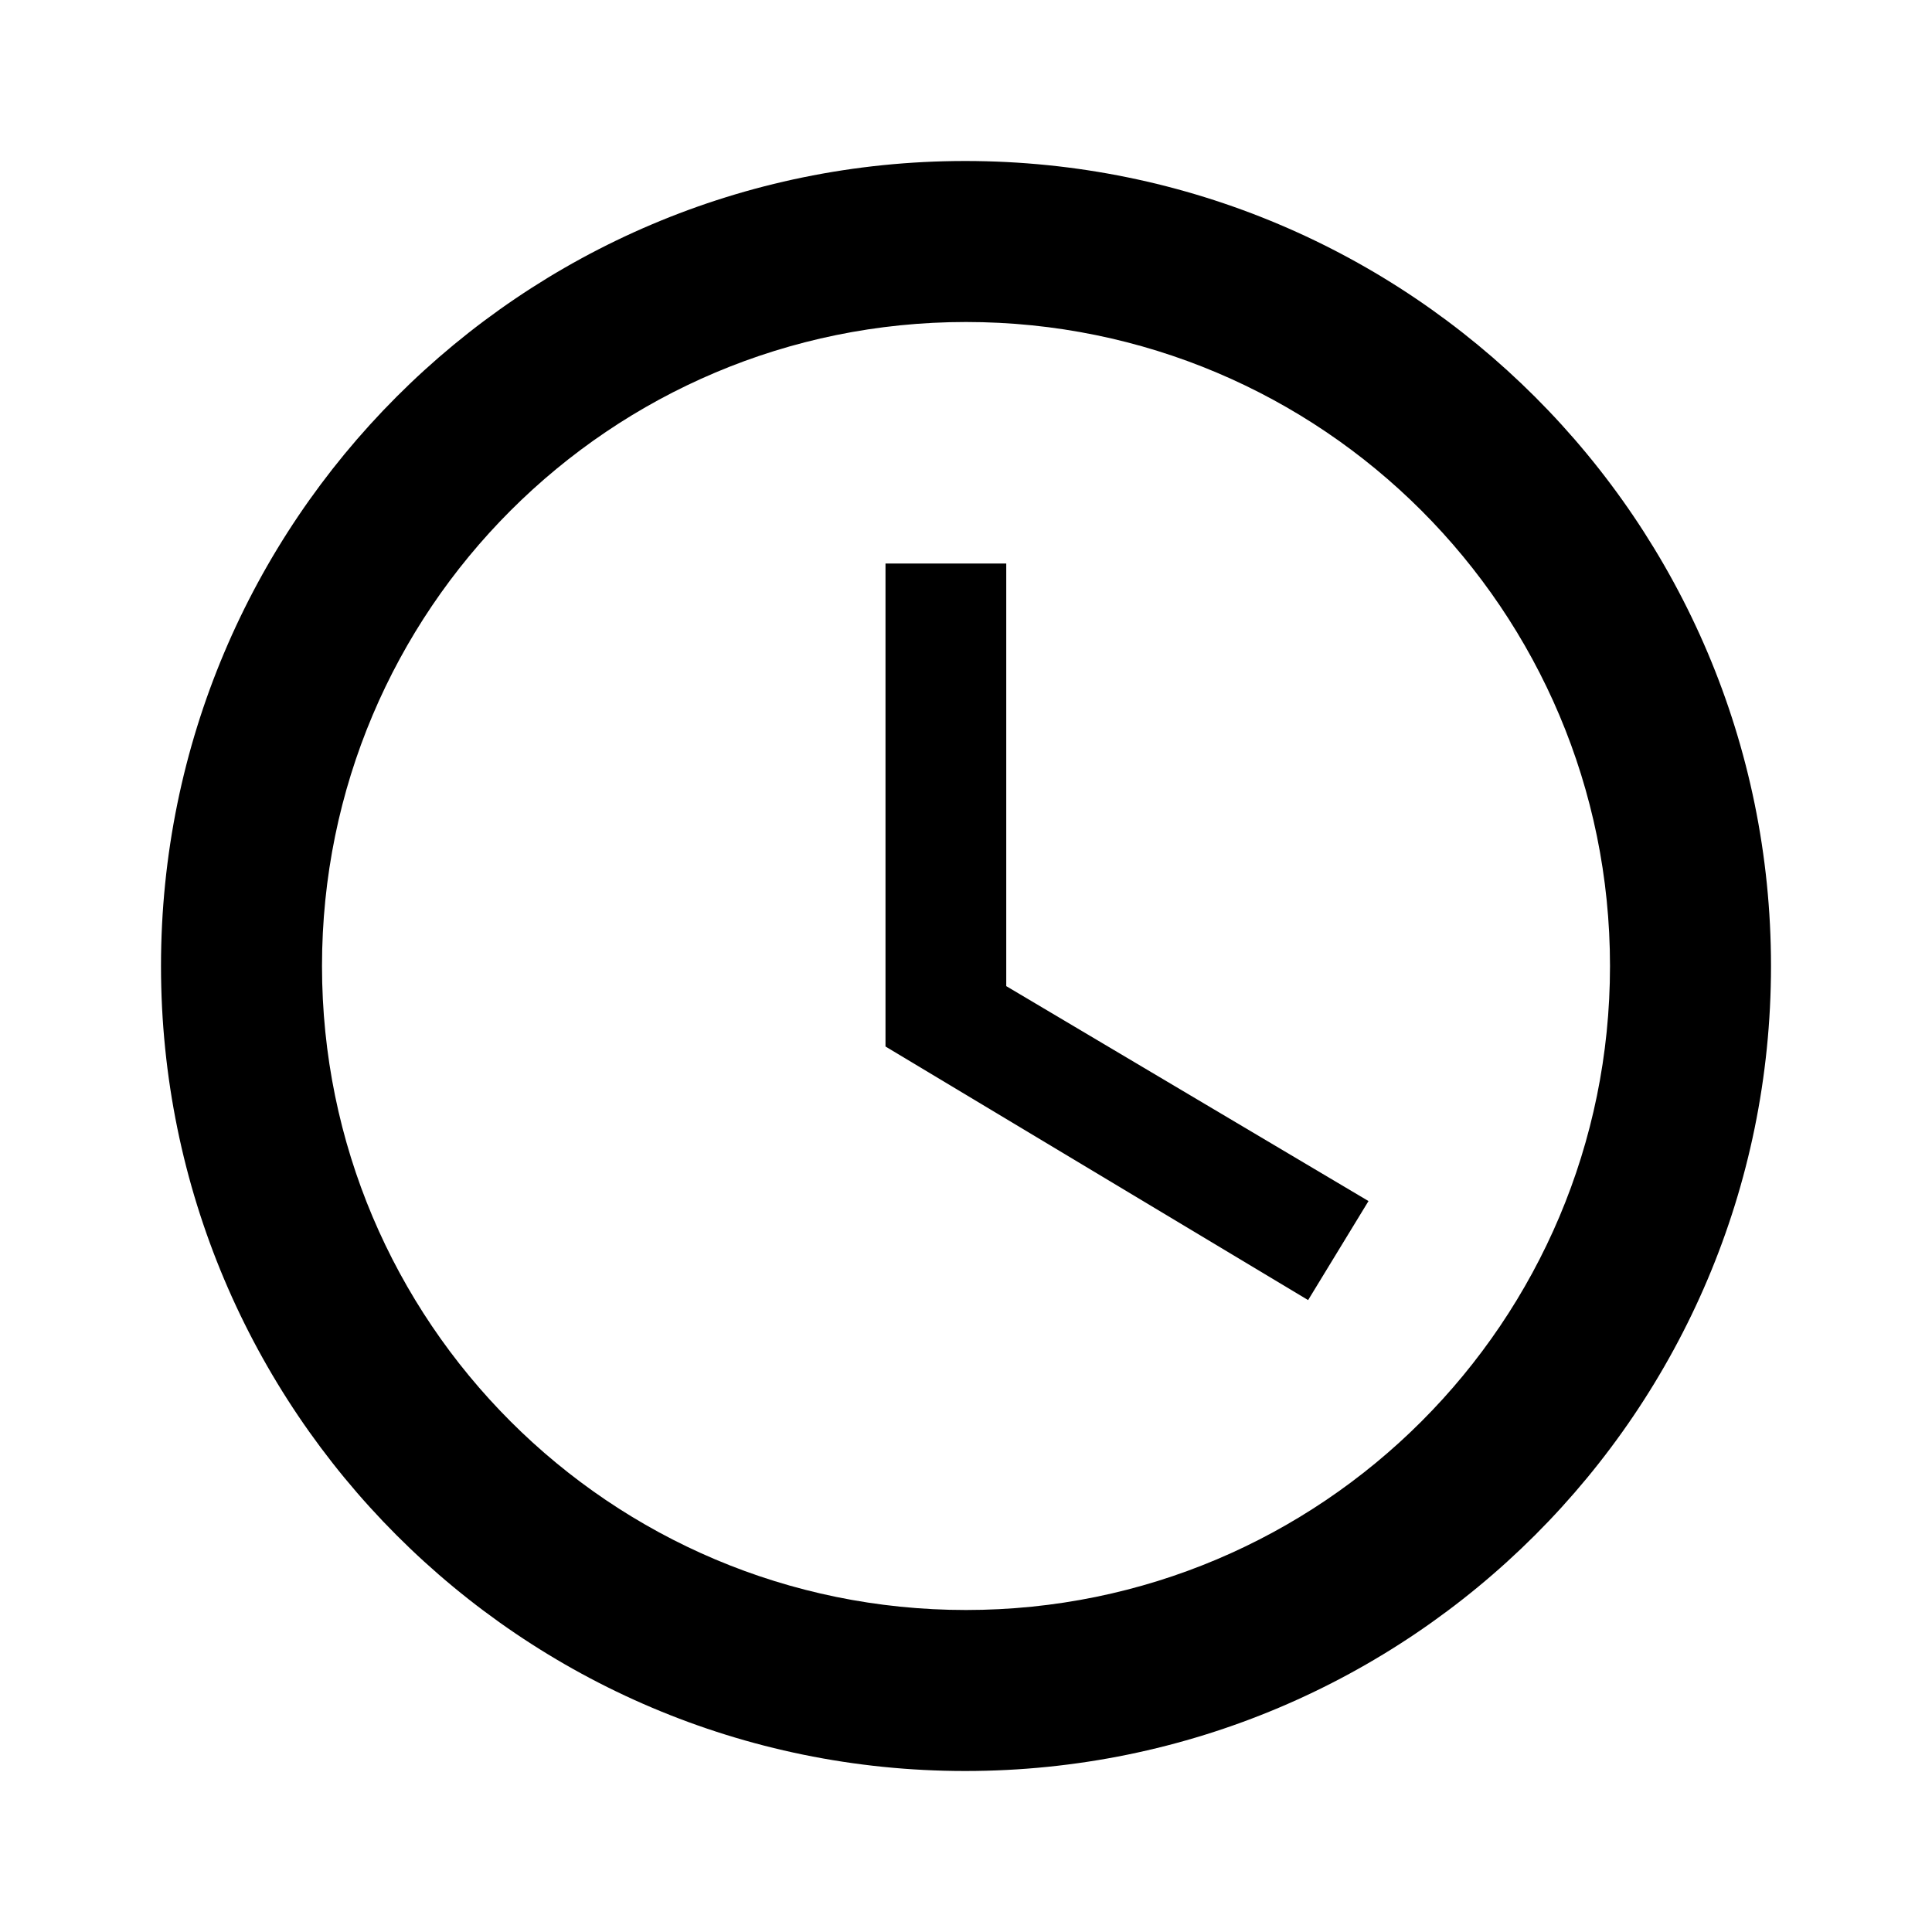
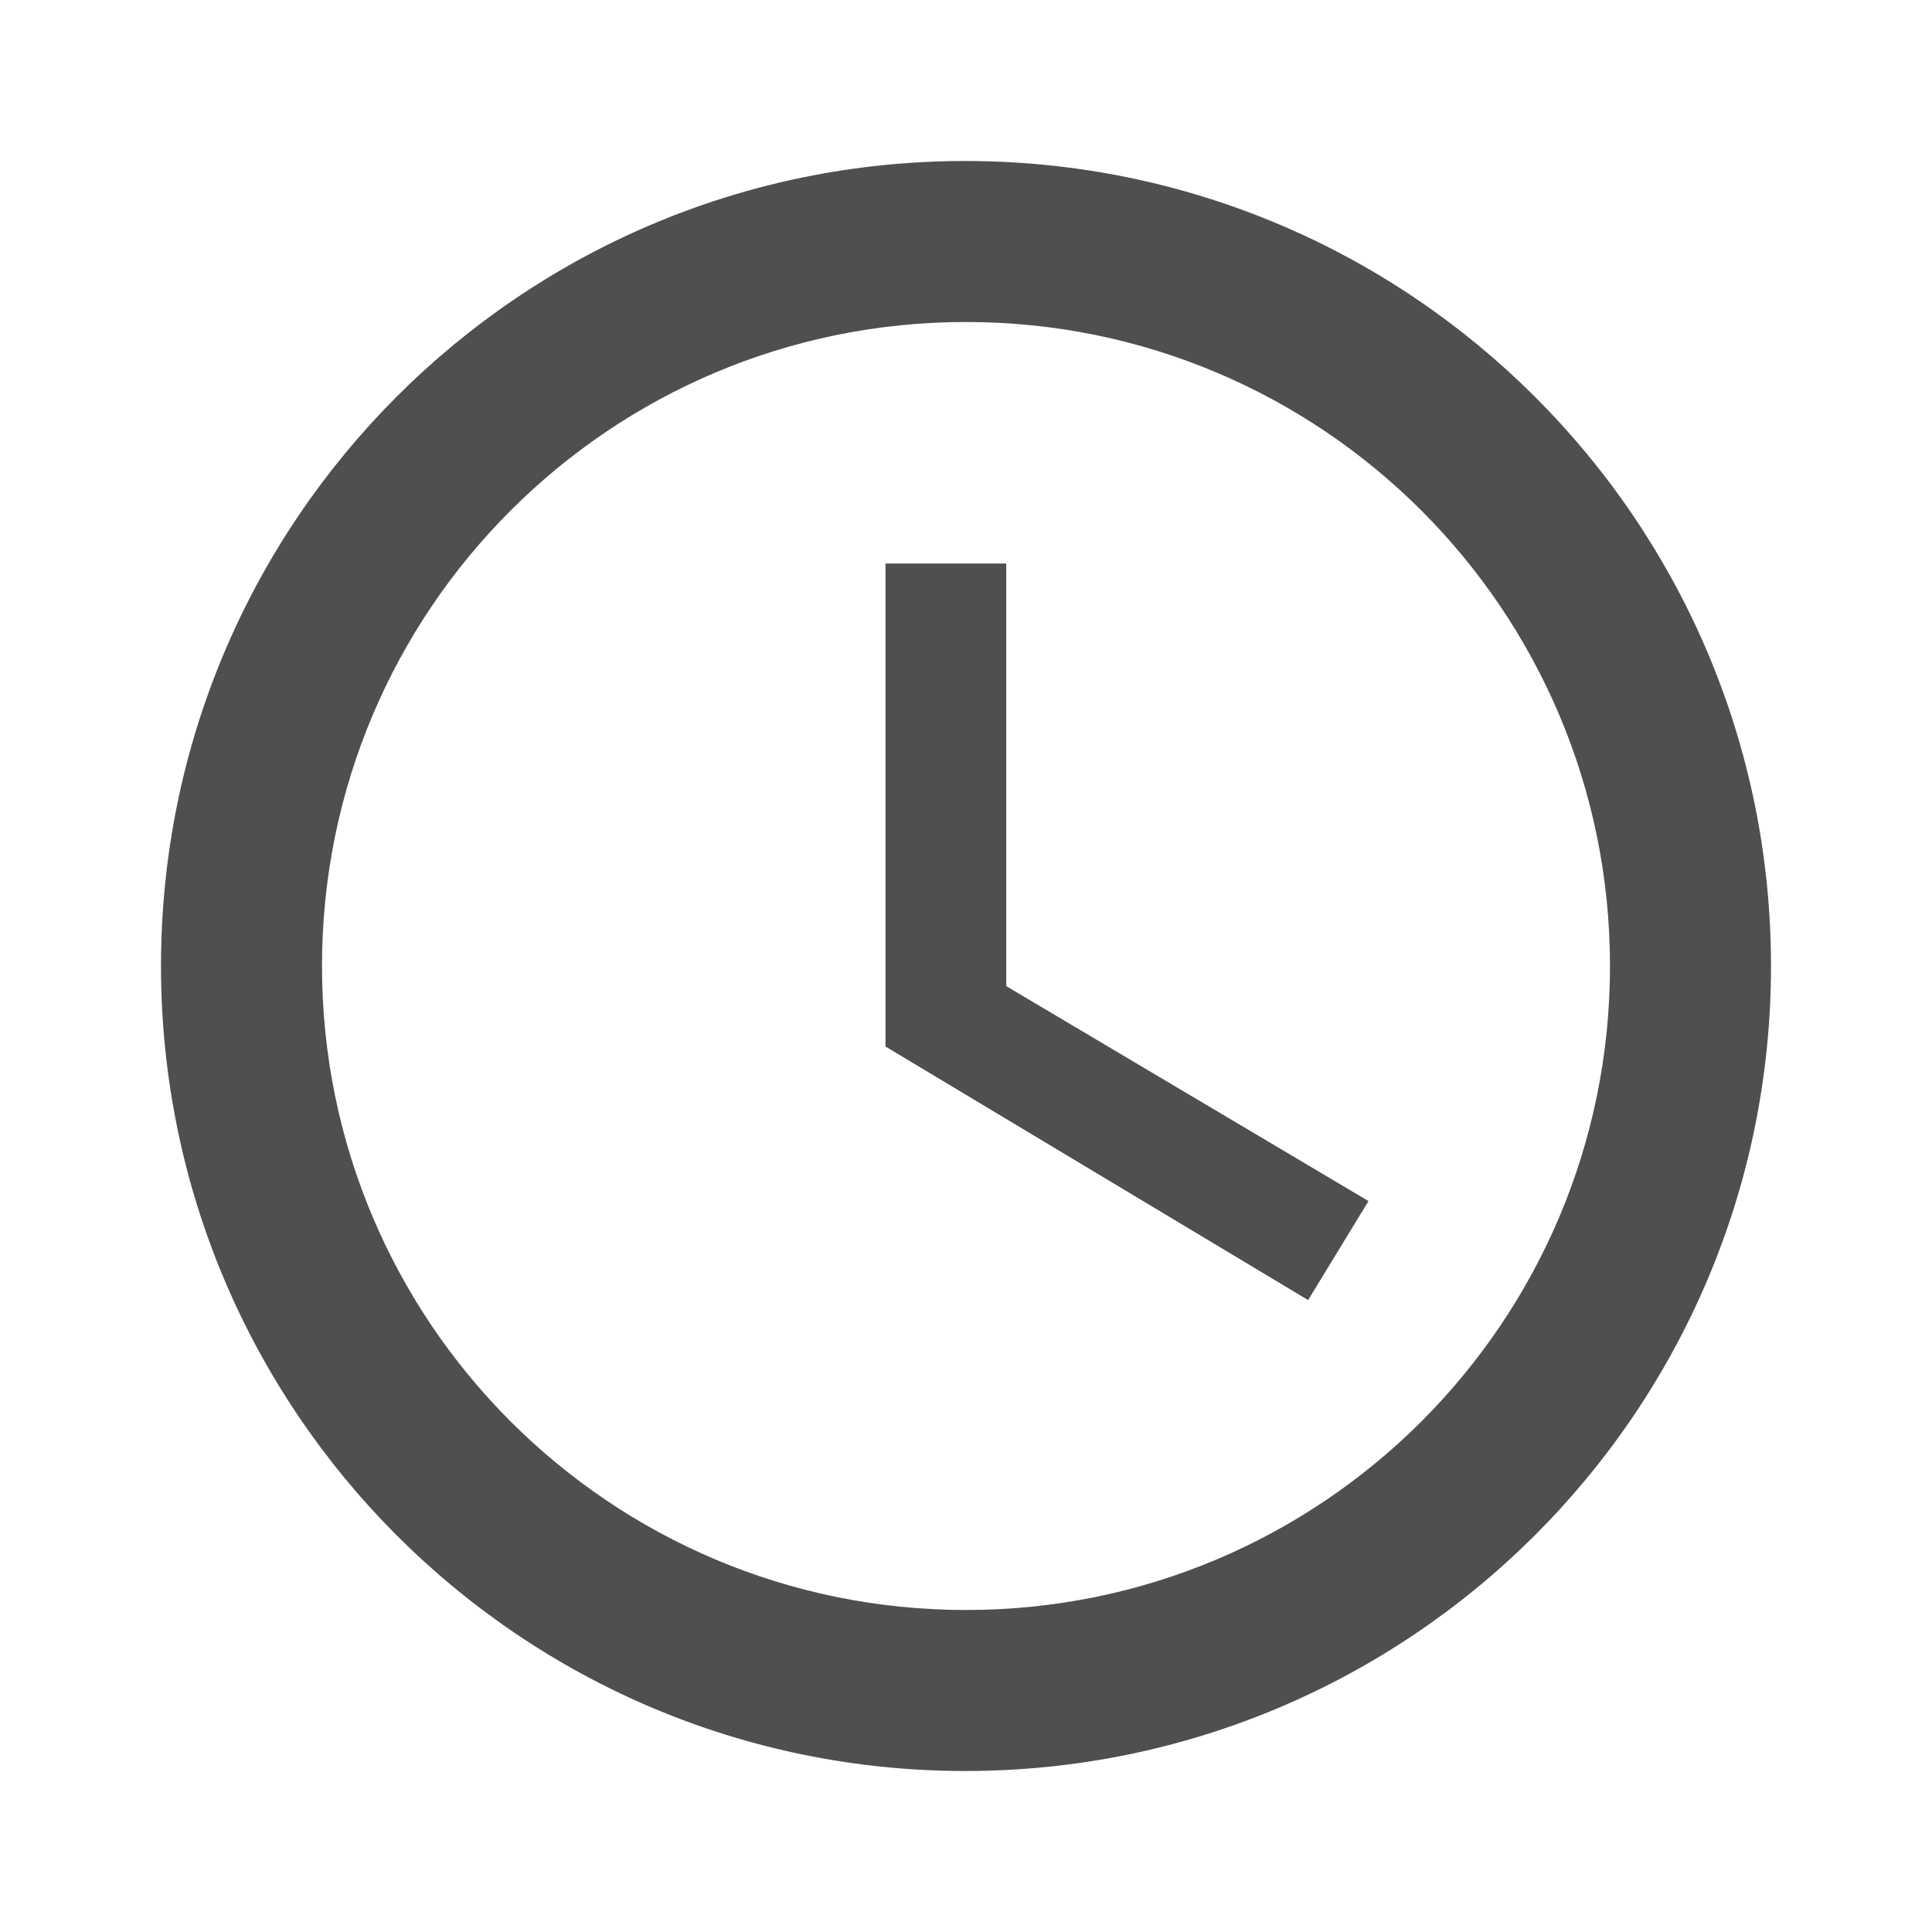
- <svg xmlns="http://www.w3.org/2000/svg" height="24px" viewBox="0 0 24 24" width="24px" fill="#000000">
+ <svg xmlns="http://www.w3.org/2000/svg" height="24px" viewBox="0 0 24 24" width="24px" fill="#4f4f4f">
  <path d="M0 0h24v24H0z" fill="none" />
  <path d="M11.99 2C6.47 2 2 6.48 2 12s4.47 10 9.99 10C17.52 22 22 17.52 22 12S17.52 2 11.99 2zM12 20c-4.42 0-8-3.58-8-8s3.58-8 8-8 8 3.58 8 8-3.58 8-8 8z" />
  <path d="M12.5 7H11v6l5.25 3.15.75-1.23-4.5-2.67z" />
</svg>
